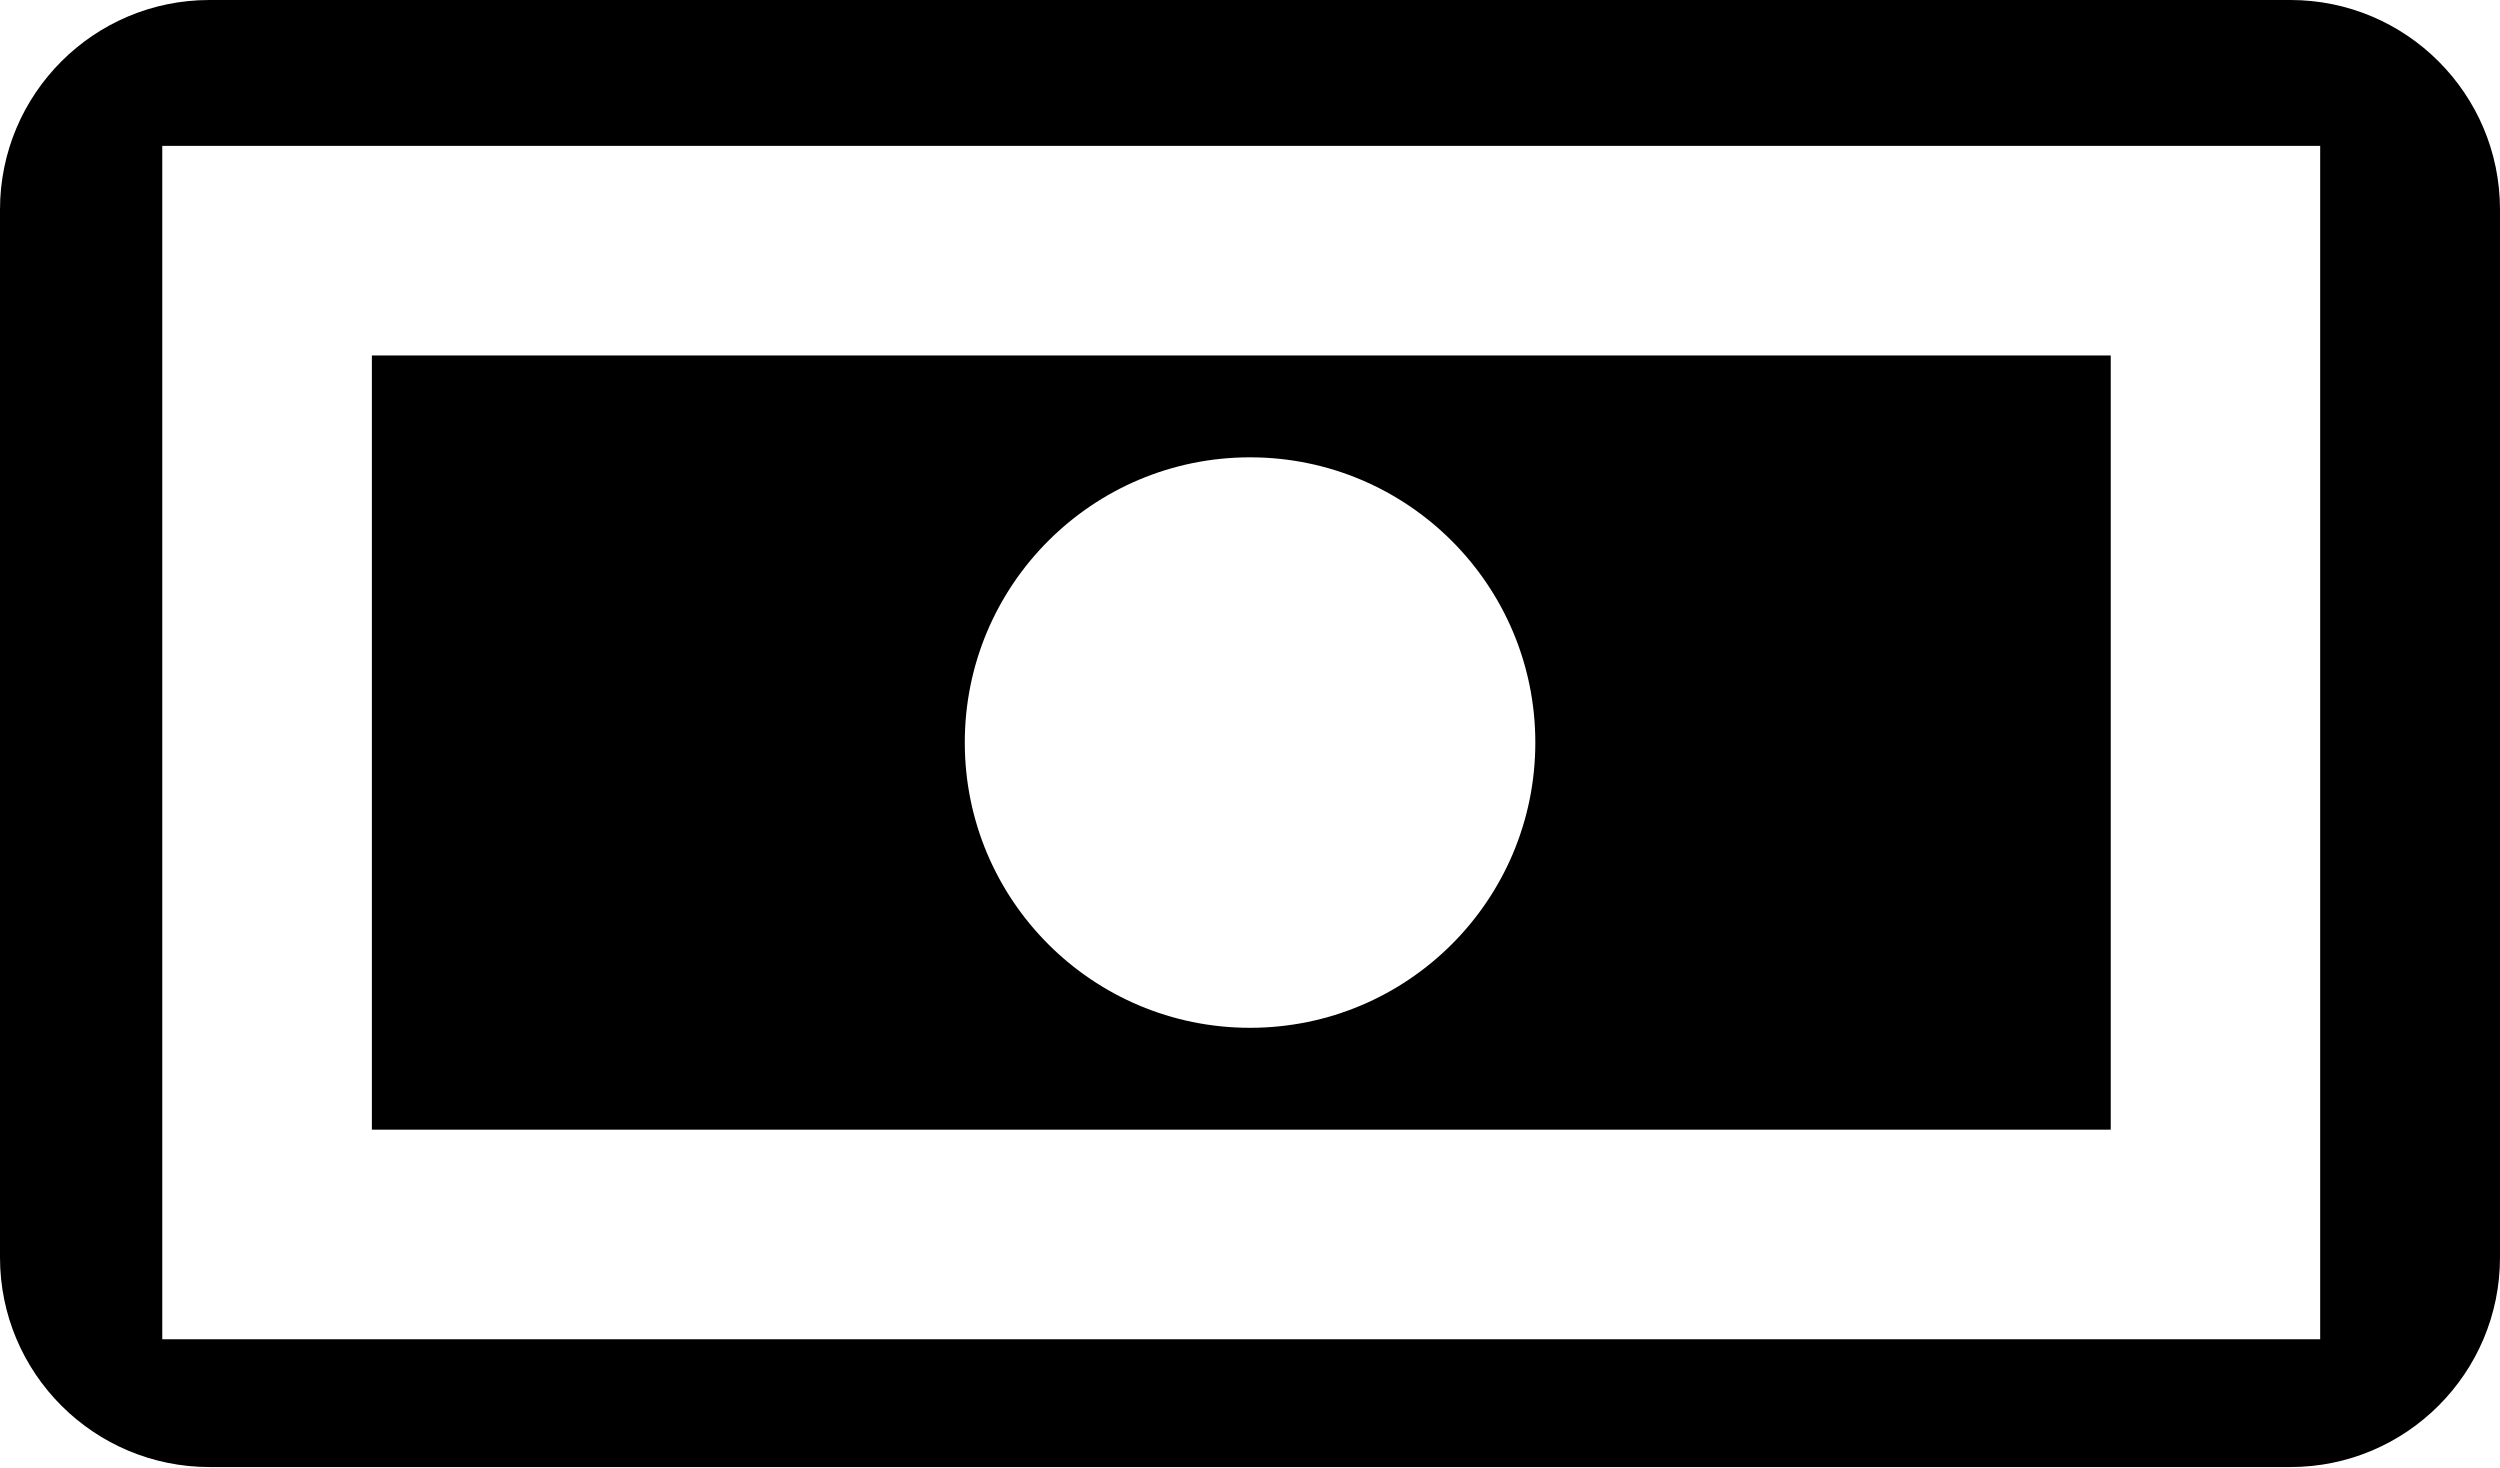
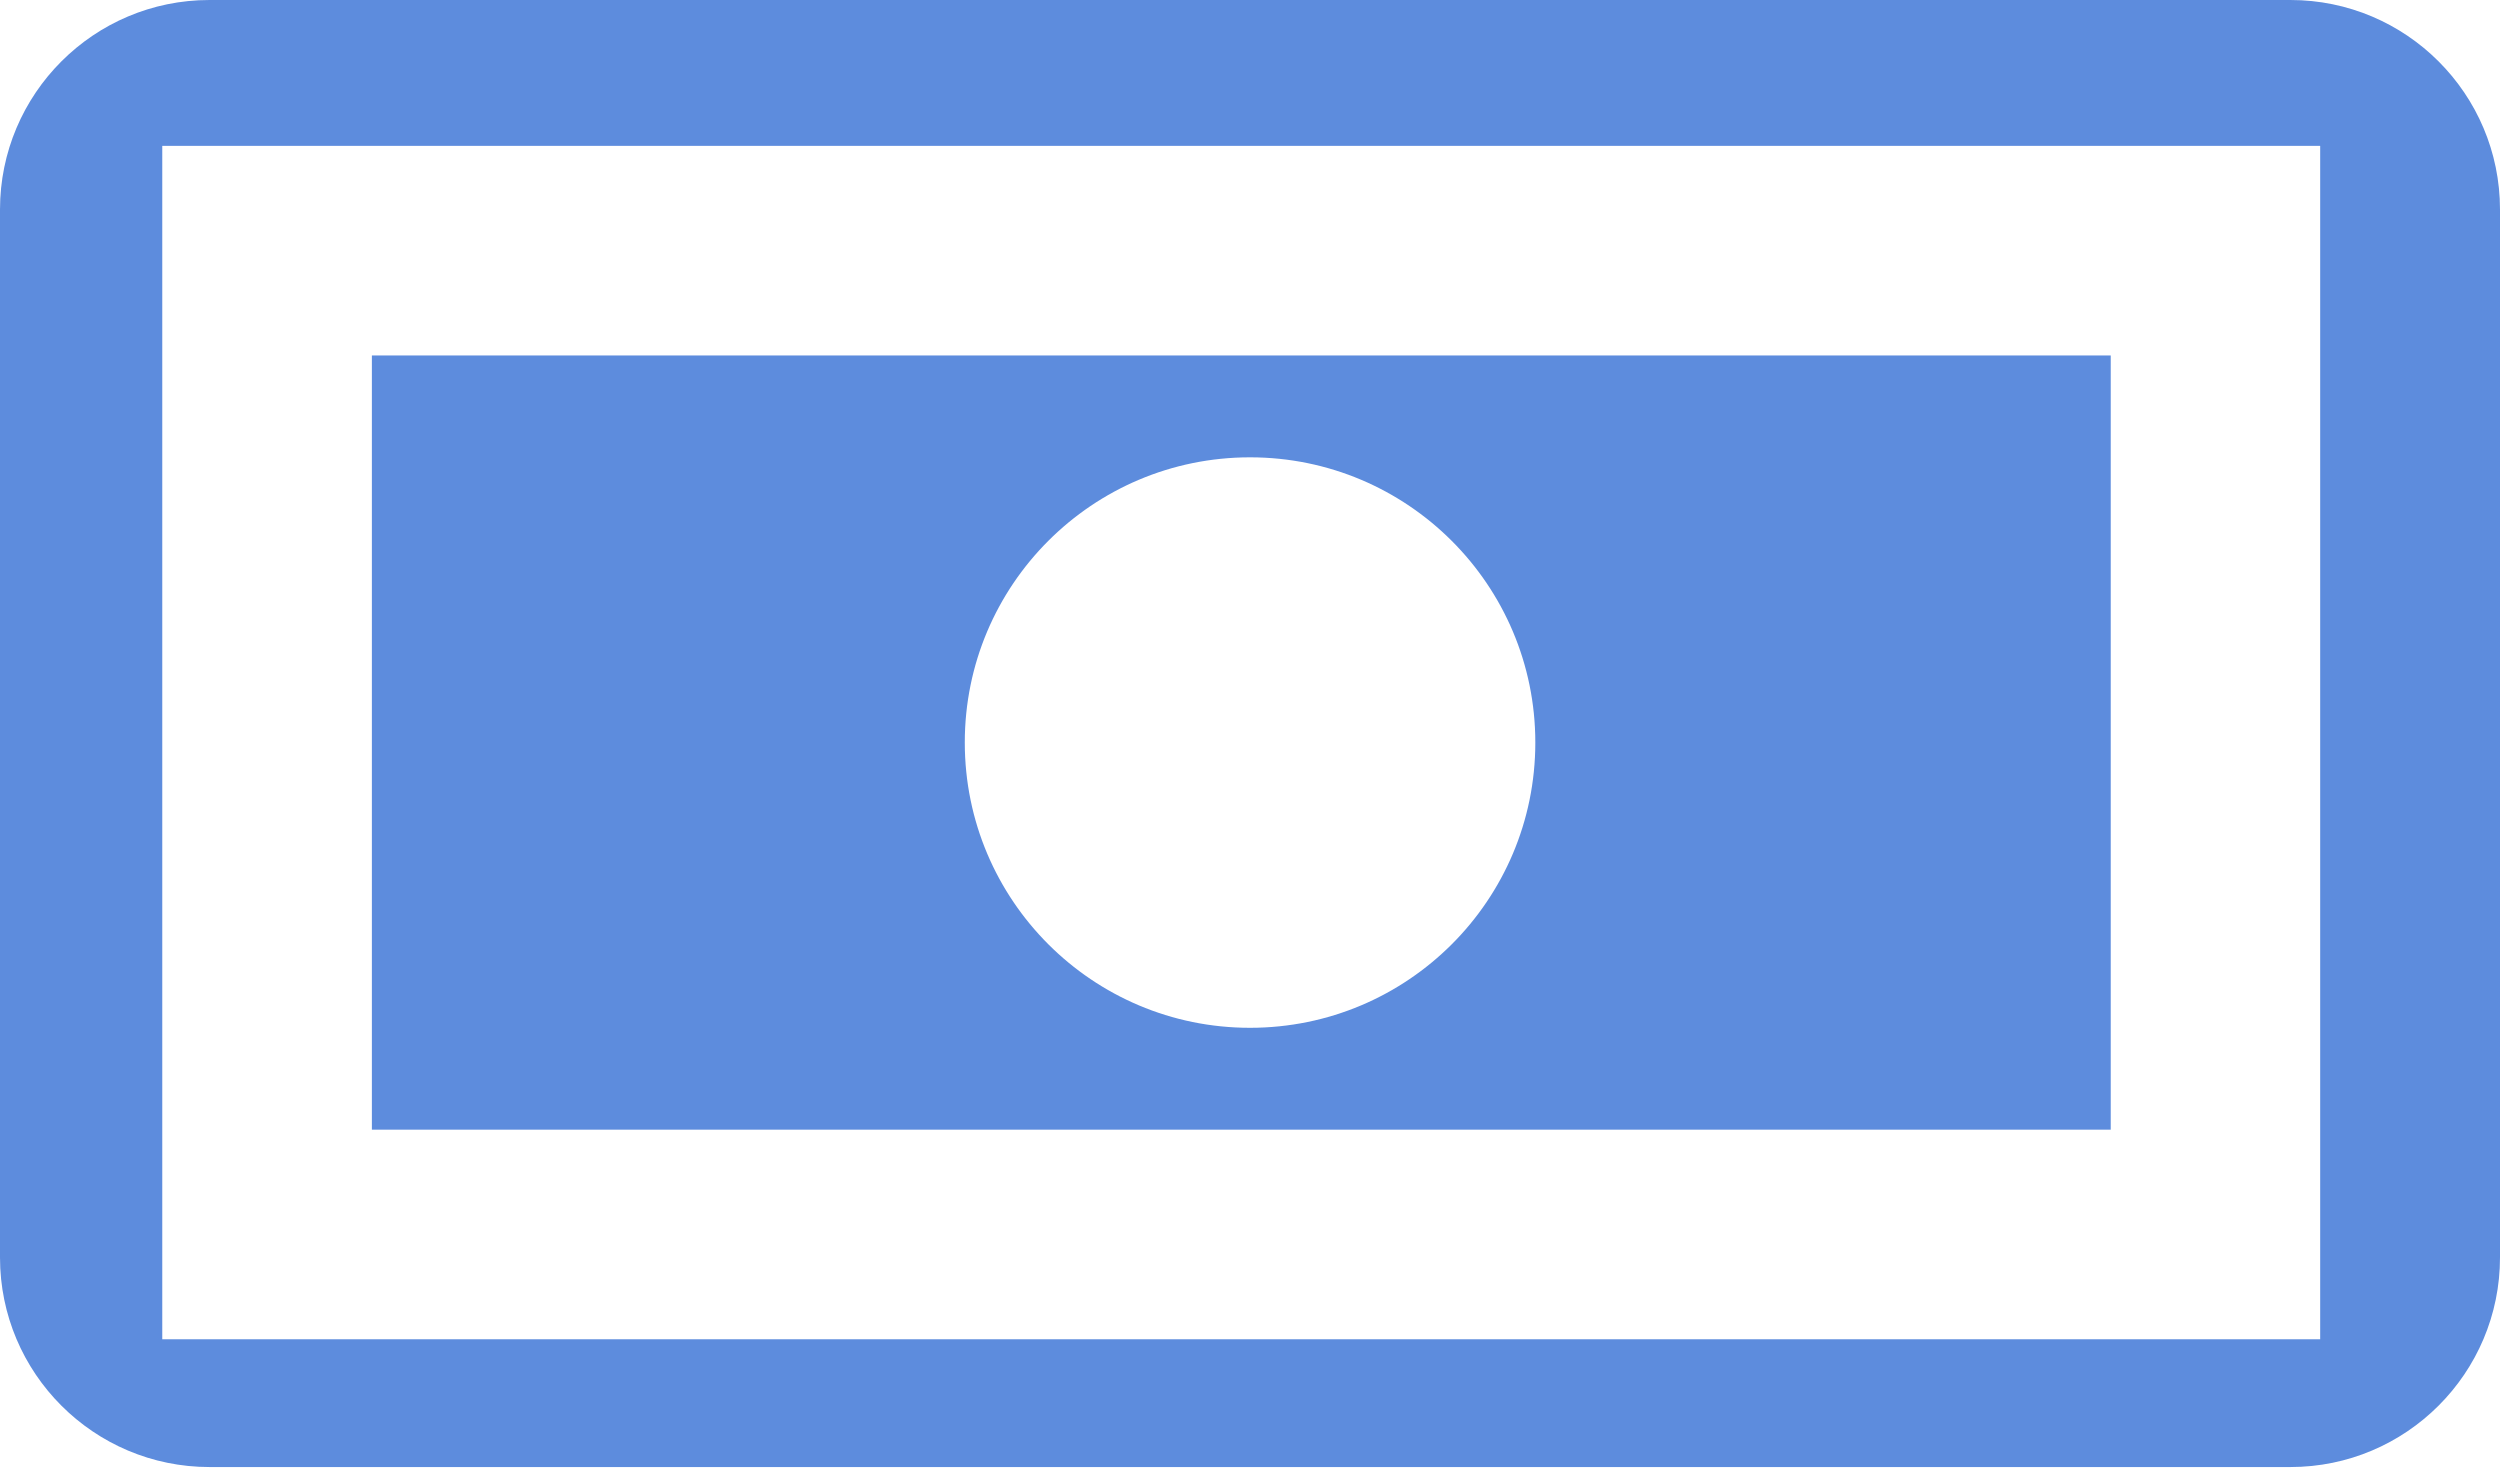
<svg xmlns="http://www.w3.org/2000/svg" version="1.1" id="Money" x="0px" y="0px" width="46.575px" height="27.332px" viewBox="46.212 56.834 46.575 27.332" enable-background="new 46.212 56.834 46.575 27.332" xml:space="preserve">
-   <path d="M88.882,56.834H50.116c-2.156,0-3.904,1.749-3.904,3.905v19.521c0,2.156,1.748,3.905,3.904,3.905h38.766 c2.156,0,3.905-1.749,3.905-3.905V60.739C92.787,58.583,91.038,56.834,88.882,56.834z M49.235,81.784V59.551h40.202v22.233H49.235z" />
-   <path d="M53.14,77.88h32.395V63.456H53.14V77.88z M69.5,65.354c2.936,0,5.315,2.38,5.315,5.314c0,2.936-2.379,5.314-5.315,5.314 s-5.314-2.379-5.314-5.314C64.185,67.733,66.564,65.354,69.5,65.354z" />
+   <path fill="#2363d1bb" d="M88.882,56.834H50.116c-2.156,0-3.904,1.749-3.904,3.905v19.521c0,2.156,1.748,3.905,3.904,3.905h38.766 c2.156,0,3.905-1.749,3.905-3.905V60.739C92.787,58.583,91.038,56.834,88.882,56.834z M49.235,81.784V59.551h40.202v22.233H49.235z" />
+   <path fill="#2363d1bb" d="M53.14,77.88h32.395V63.456H53.14V77.88z M69.5,65.354c2.936,0,5.315,2.38,5.315,5.314c0,2.936-2.379,5.314-5.315,5.314 s-5.314-2.379-5.314-5.314C64.185,67.733,66.564,65.354,69.5,65.354z" />
</svg>
